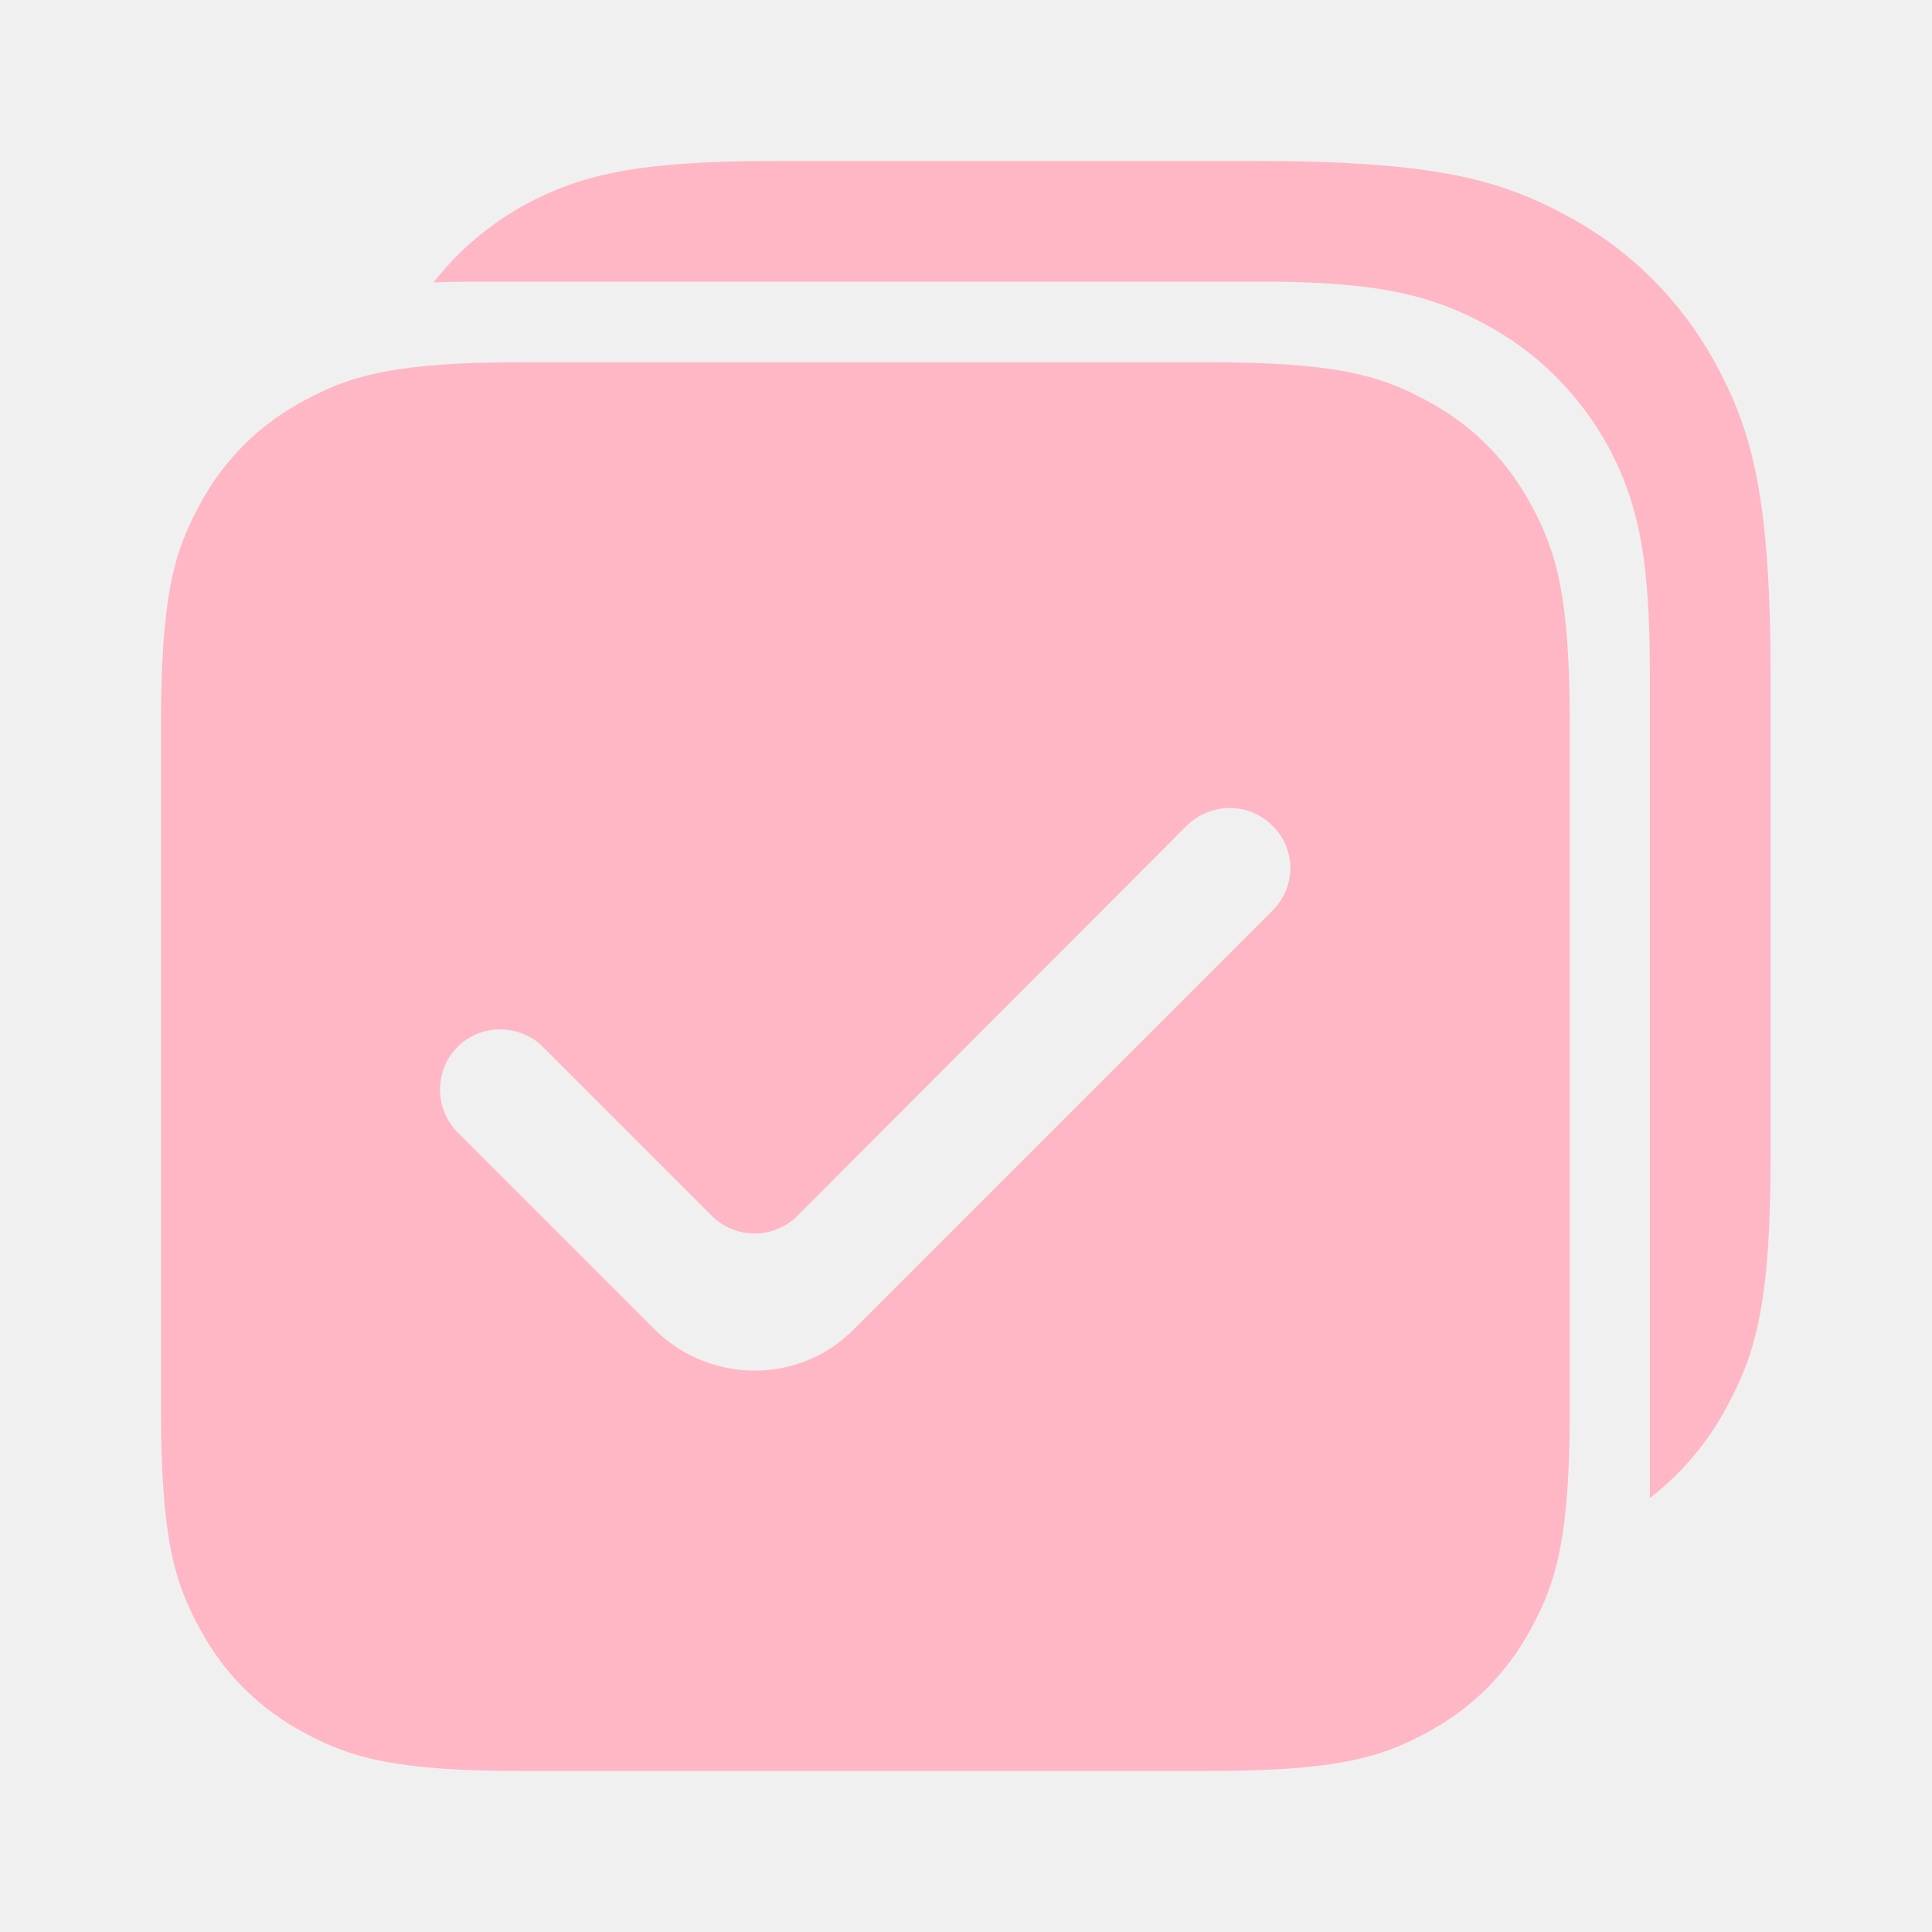
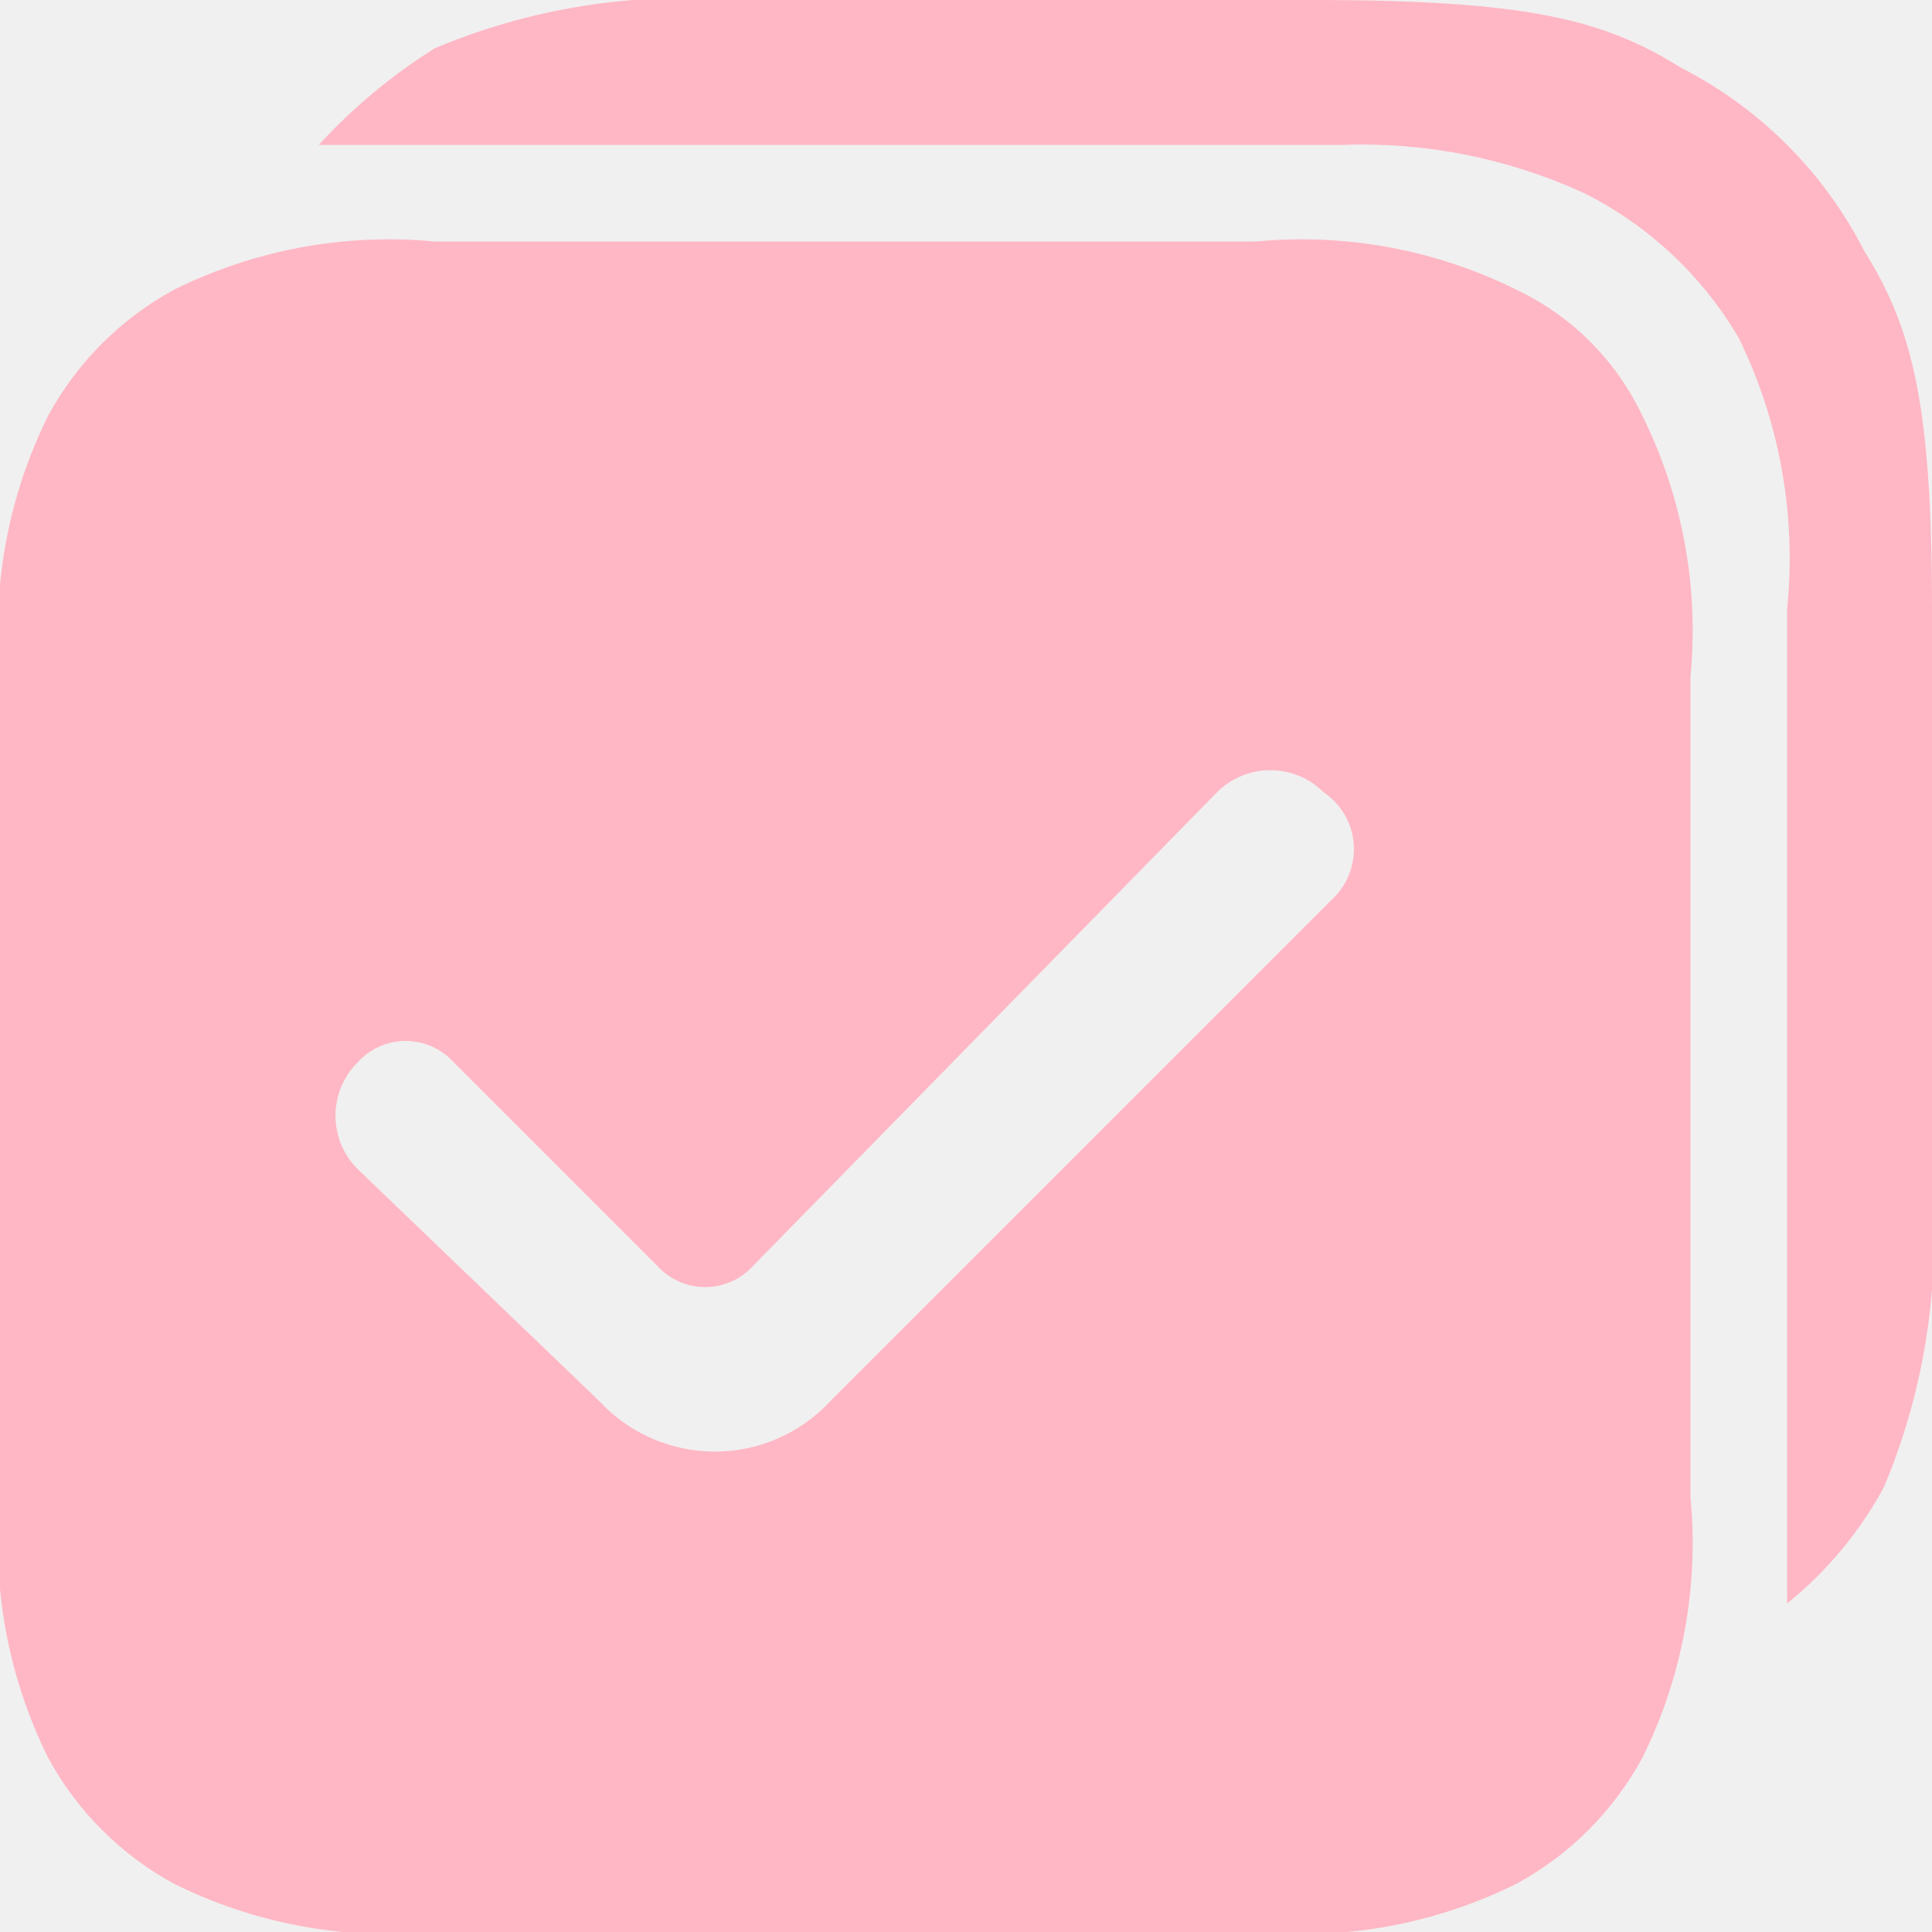
- <svg xmlns="http://www.w3.org/2000/svg" xmlns:xlink="http://www.w3.org/1999/xlink" viewBox="0 0 24 24" fill="none">
-   <defs>
-     <rect id="path_0" x="0" y="0" width="24" height="24" />
-   </defs>
-   <g opacity="1" transform="translate(0 0)  rotate(0 12 12)">
-     <mask id="bg-mask-0" fill="white">
-       <use xlink:href="#path_0" />
-     </mask>
-     <g mask="url(#bg-mask-0)">
-       <g opacity="1" transform="translate(2 2)  rotate(0 10 10)">
-         <path id="_path-1" fill-rule="evenodd" style="fill:#ffb7c5" transform="translate(0 0)  rotate(0 10 10)" opacity="1" d="M13.01 2.5L4.49 2.5C2.93 2.5 2.36 2.66 1.79 2.97C1.22 3.27 0.77 3.72 0.47 4.29C0.16 4.86 0 5.43 0 6.99L0 15.51C0 17.07 0.16 17.64 0.47 18.21C0.77 18.78 1.22 19.23 1.79 19.53C2.36 19.84 2.93 20 4.49 20L13.01 20C14.57 20 15.14 19.84 15.71 19.53C16.28 19.23 16.73 18.78 17.03 18.21C17.34 17.64 17.5 17.07 17.5 15.51L17.5 6.99C17.5 5.43 17.34 4.86 17.03 4.29C16.73 3.72 16.28 3.27 15.71 2.97C15.14 2.66 14.57 2.5 13.01 2.5Z M13.595 0L7.625 0C5.845 0 5.195 0.19 4.545 0.53C4.085 0.78 3.695 1.11 3.385 1.51C3.525 1.5 3.685 1.5 3.845 1.5L13.915 1.5C15.115 1.52 15.765 1.66 16.435 2.02C17.095 2.37 17.625 2.9 17.985 3.56C18.365 4.28 18.495 4.98 18.495 6.35L18.495 16.15C18.495 16.32 18.495 16.47 18.495 16.61C18.895 16.3 19.225 15.91 19.465 15.45C19.815 14.8 19.995 14.16 19.995 12.37L19.995 6.41C19.995 4.18 19.765 3.37 19.335 2.56C18.895 1.74 18.255 1.1 17.445 0.67C16.625 0.23 15.815 0 13.595 0Z M6.174 14.555C6.864 15.195 7.944 15.185 8.604 14.515L13.804 9.315L13.834 9.285C14.104 8.985 14.094 8.535 13.804 8.255C13.514 7.965 13.044 7.965 12.744 8.255L7.904 13.105L7.874 13.135C7.574 13.395 7.124 13.385 6.844 13.105L4.744 11.005L4.714 10.975C4.414 10.715 3.964 10.725 3.684 11.005C3.394 11.295 3.394 11.775 3.684 12.065L6.134 14.515L6.174 14.555Z " />
-       </g>
-     </g>
-   </g>
+ <svg xmlns="http://www.w3.org/2000/svg" viewBox="0 0 20 20">
+   <path d="M17.7,5A5,5,0,0,0,15,4.5H6.5A5,5,0,0,0,3.8,5,3.25,3.25,0,0,0,2.5,6.3,5,5,0,0,0,2,9v8.5a5,5,0,0,0,.5,2.7,3.25,3.25,0,0,0,1.3,1.3,5,5,0,0,0,2.7.5H15a5,5,0,0,0,2.7-.5A3.25,3.25,0,0,0,19,20.2a5,5,0,0,0,.5-2.7V9A5,5,0,0,0,19,6.3,2.74,2.74,0,0,0,17.7,5Zm-1.9,6.3h0l-5.2,5.2a1.63,1.63,0,0,1-2.4,0h0L5.7,14.1a.78.78,0,0,1,0-1.1.67.67,0,0,1,1,0l2.1,2.1a.67.67,0,0,0,1,0h0l4.8-4.9a.78.78,0,0,1,1.1,0A.71.71,0,0,1,15.8,11.3Zm5.5-6.7a4.36,4.36,0,0,0-1.9-1.9c-.8-.5-1.6-.7-3.8-.7h-6a6.64,6.64,0,0,0-3.1.5,5.8,5.8,0,0,0-1.2,1H15.9a5.51,5.51,0,0,1,2.5.5A3.86,3.86,0,0,1,20,5.5a5.18,5.18,0,0,1,.5,2.8V18.6a4,4,0,0,0,1-1.2,6.64,6.64,0,0,0,.5-3.1v-6C22,6.2,21.8,5.4,21.3,4.6Z" transform="translate(-2 -2)" style="fill:#ffb7c5;fill-rule:evenodd" />
</svg>
